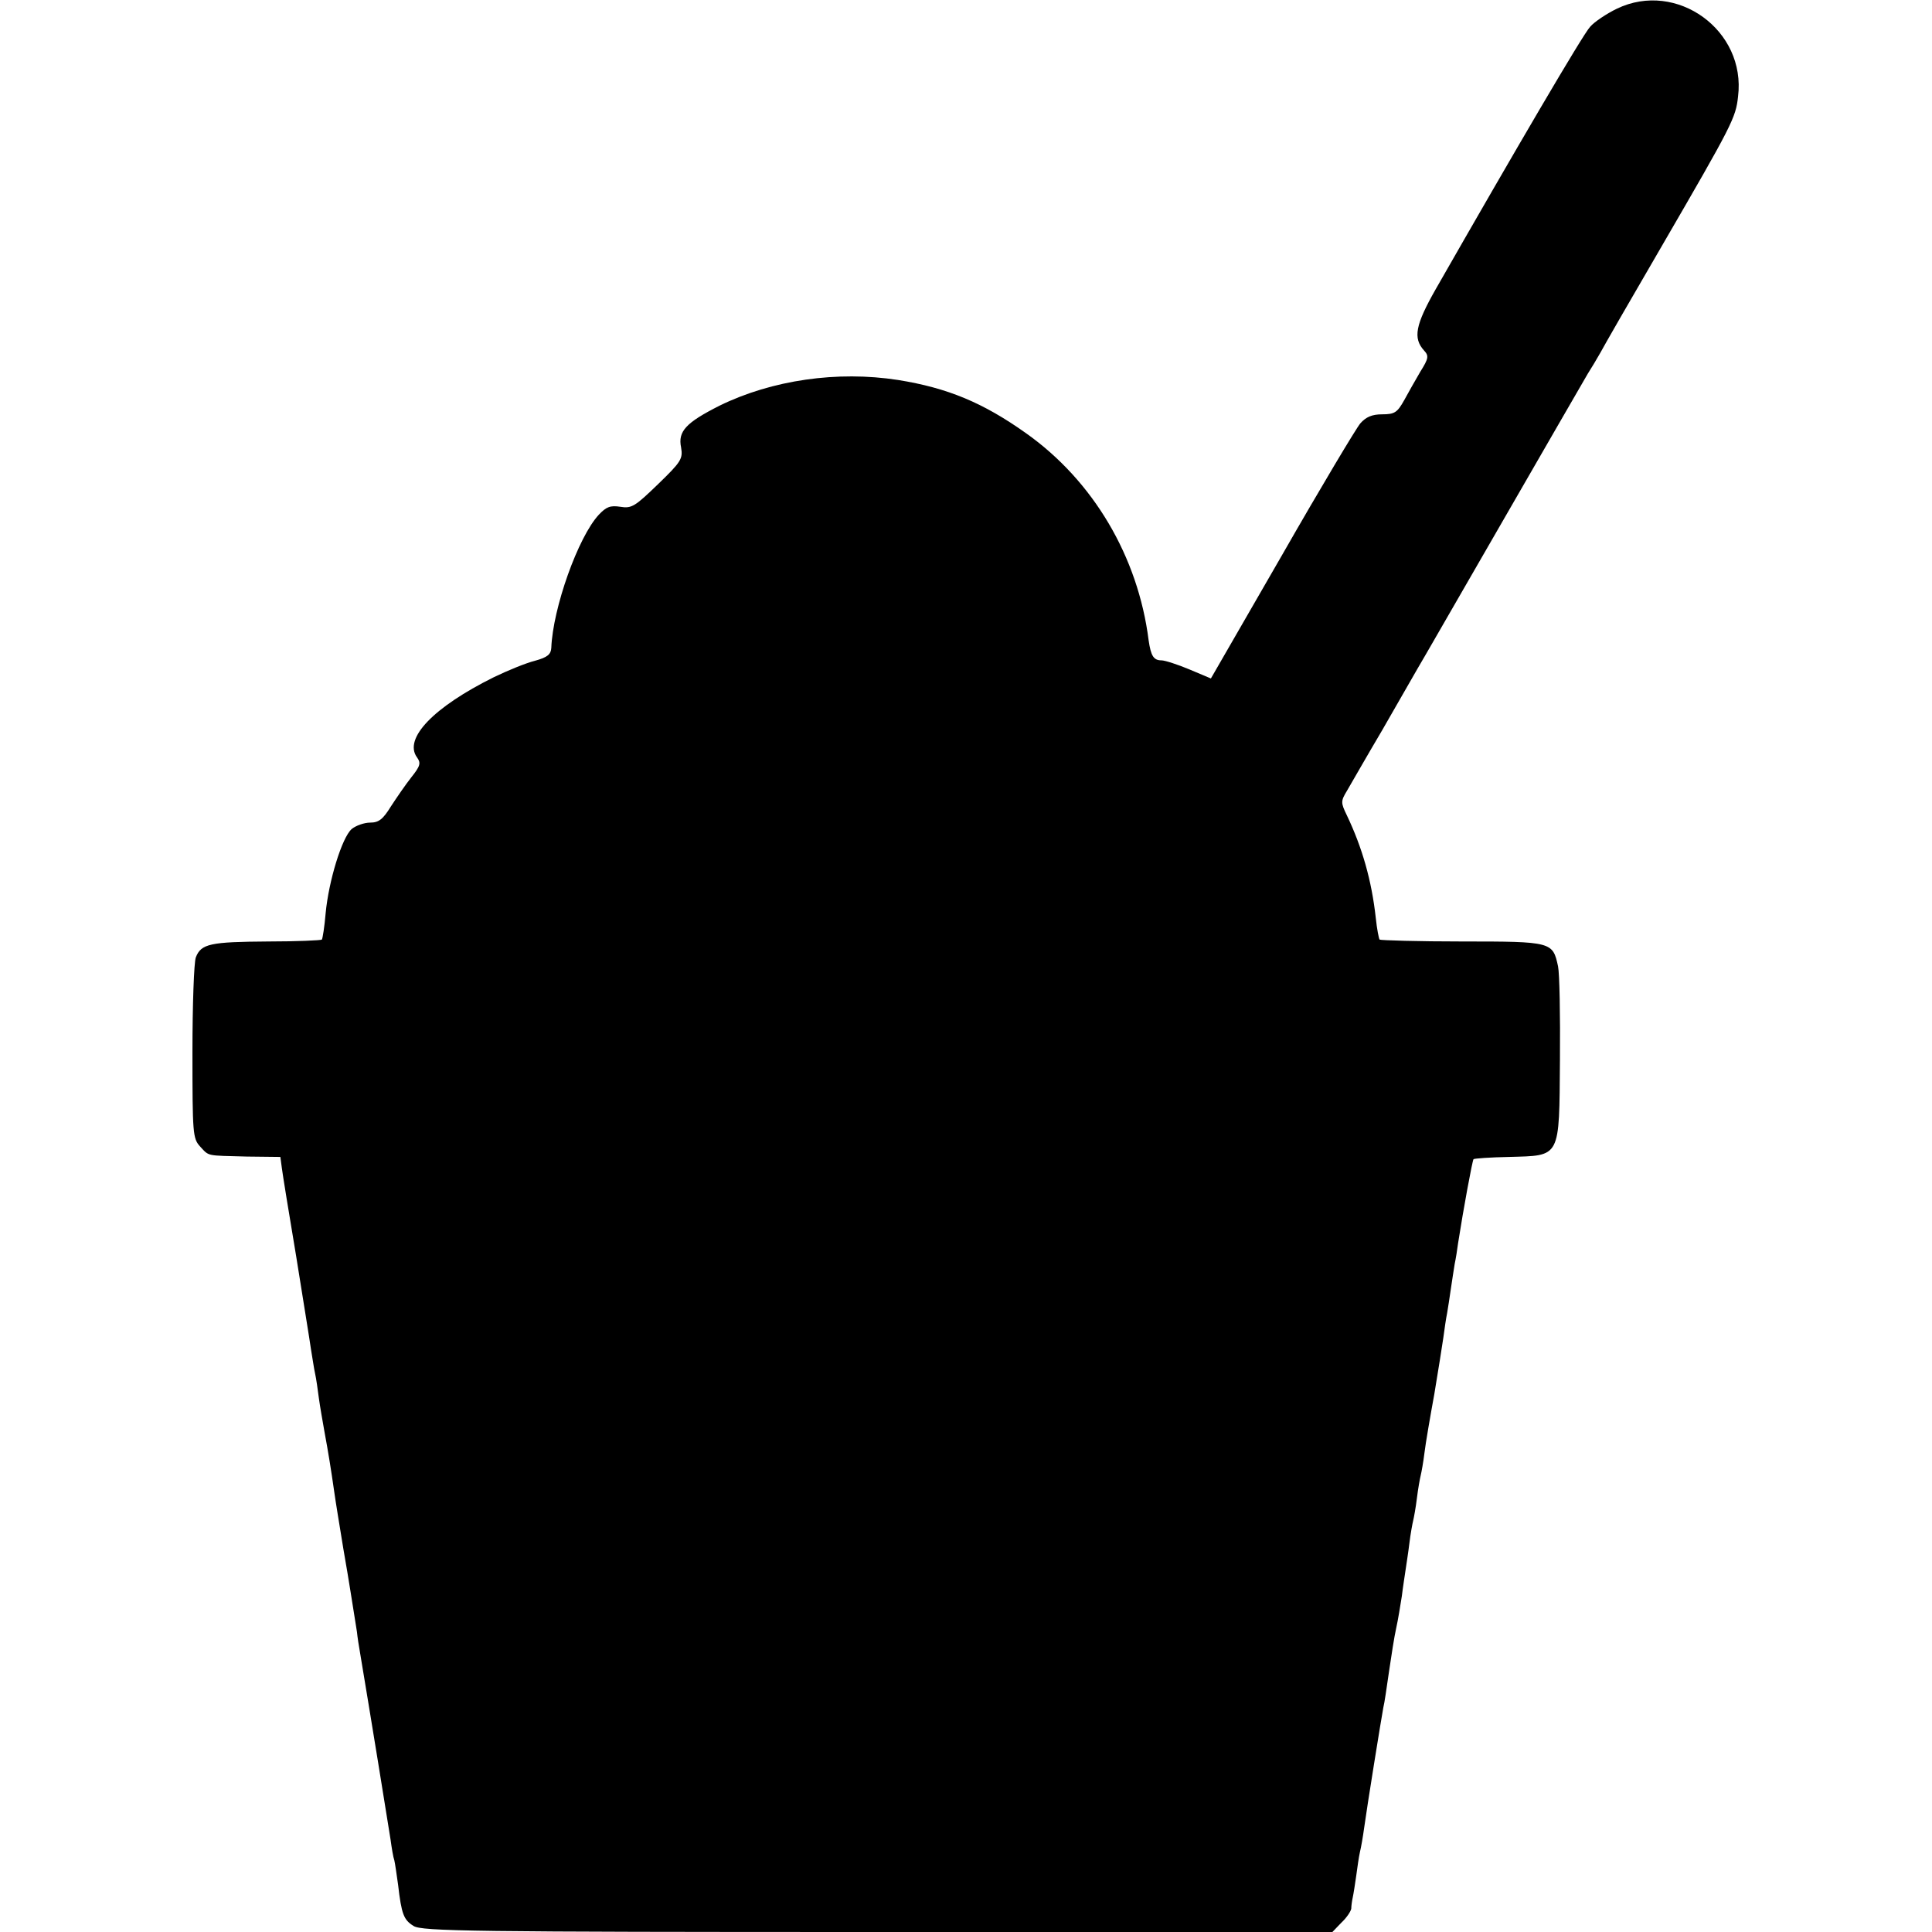
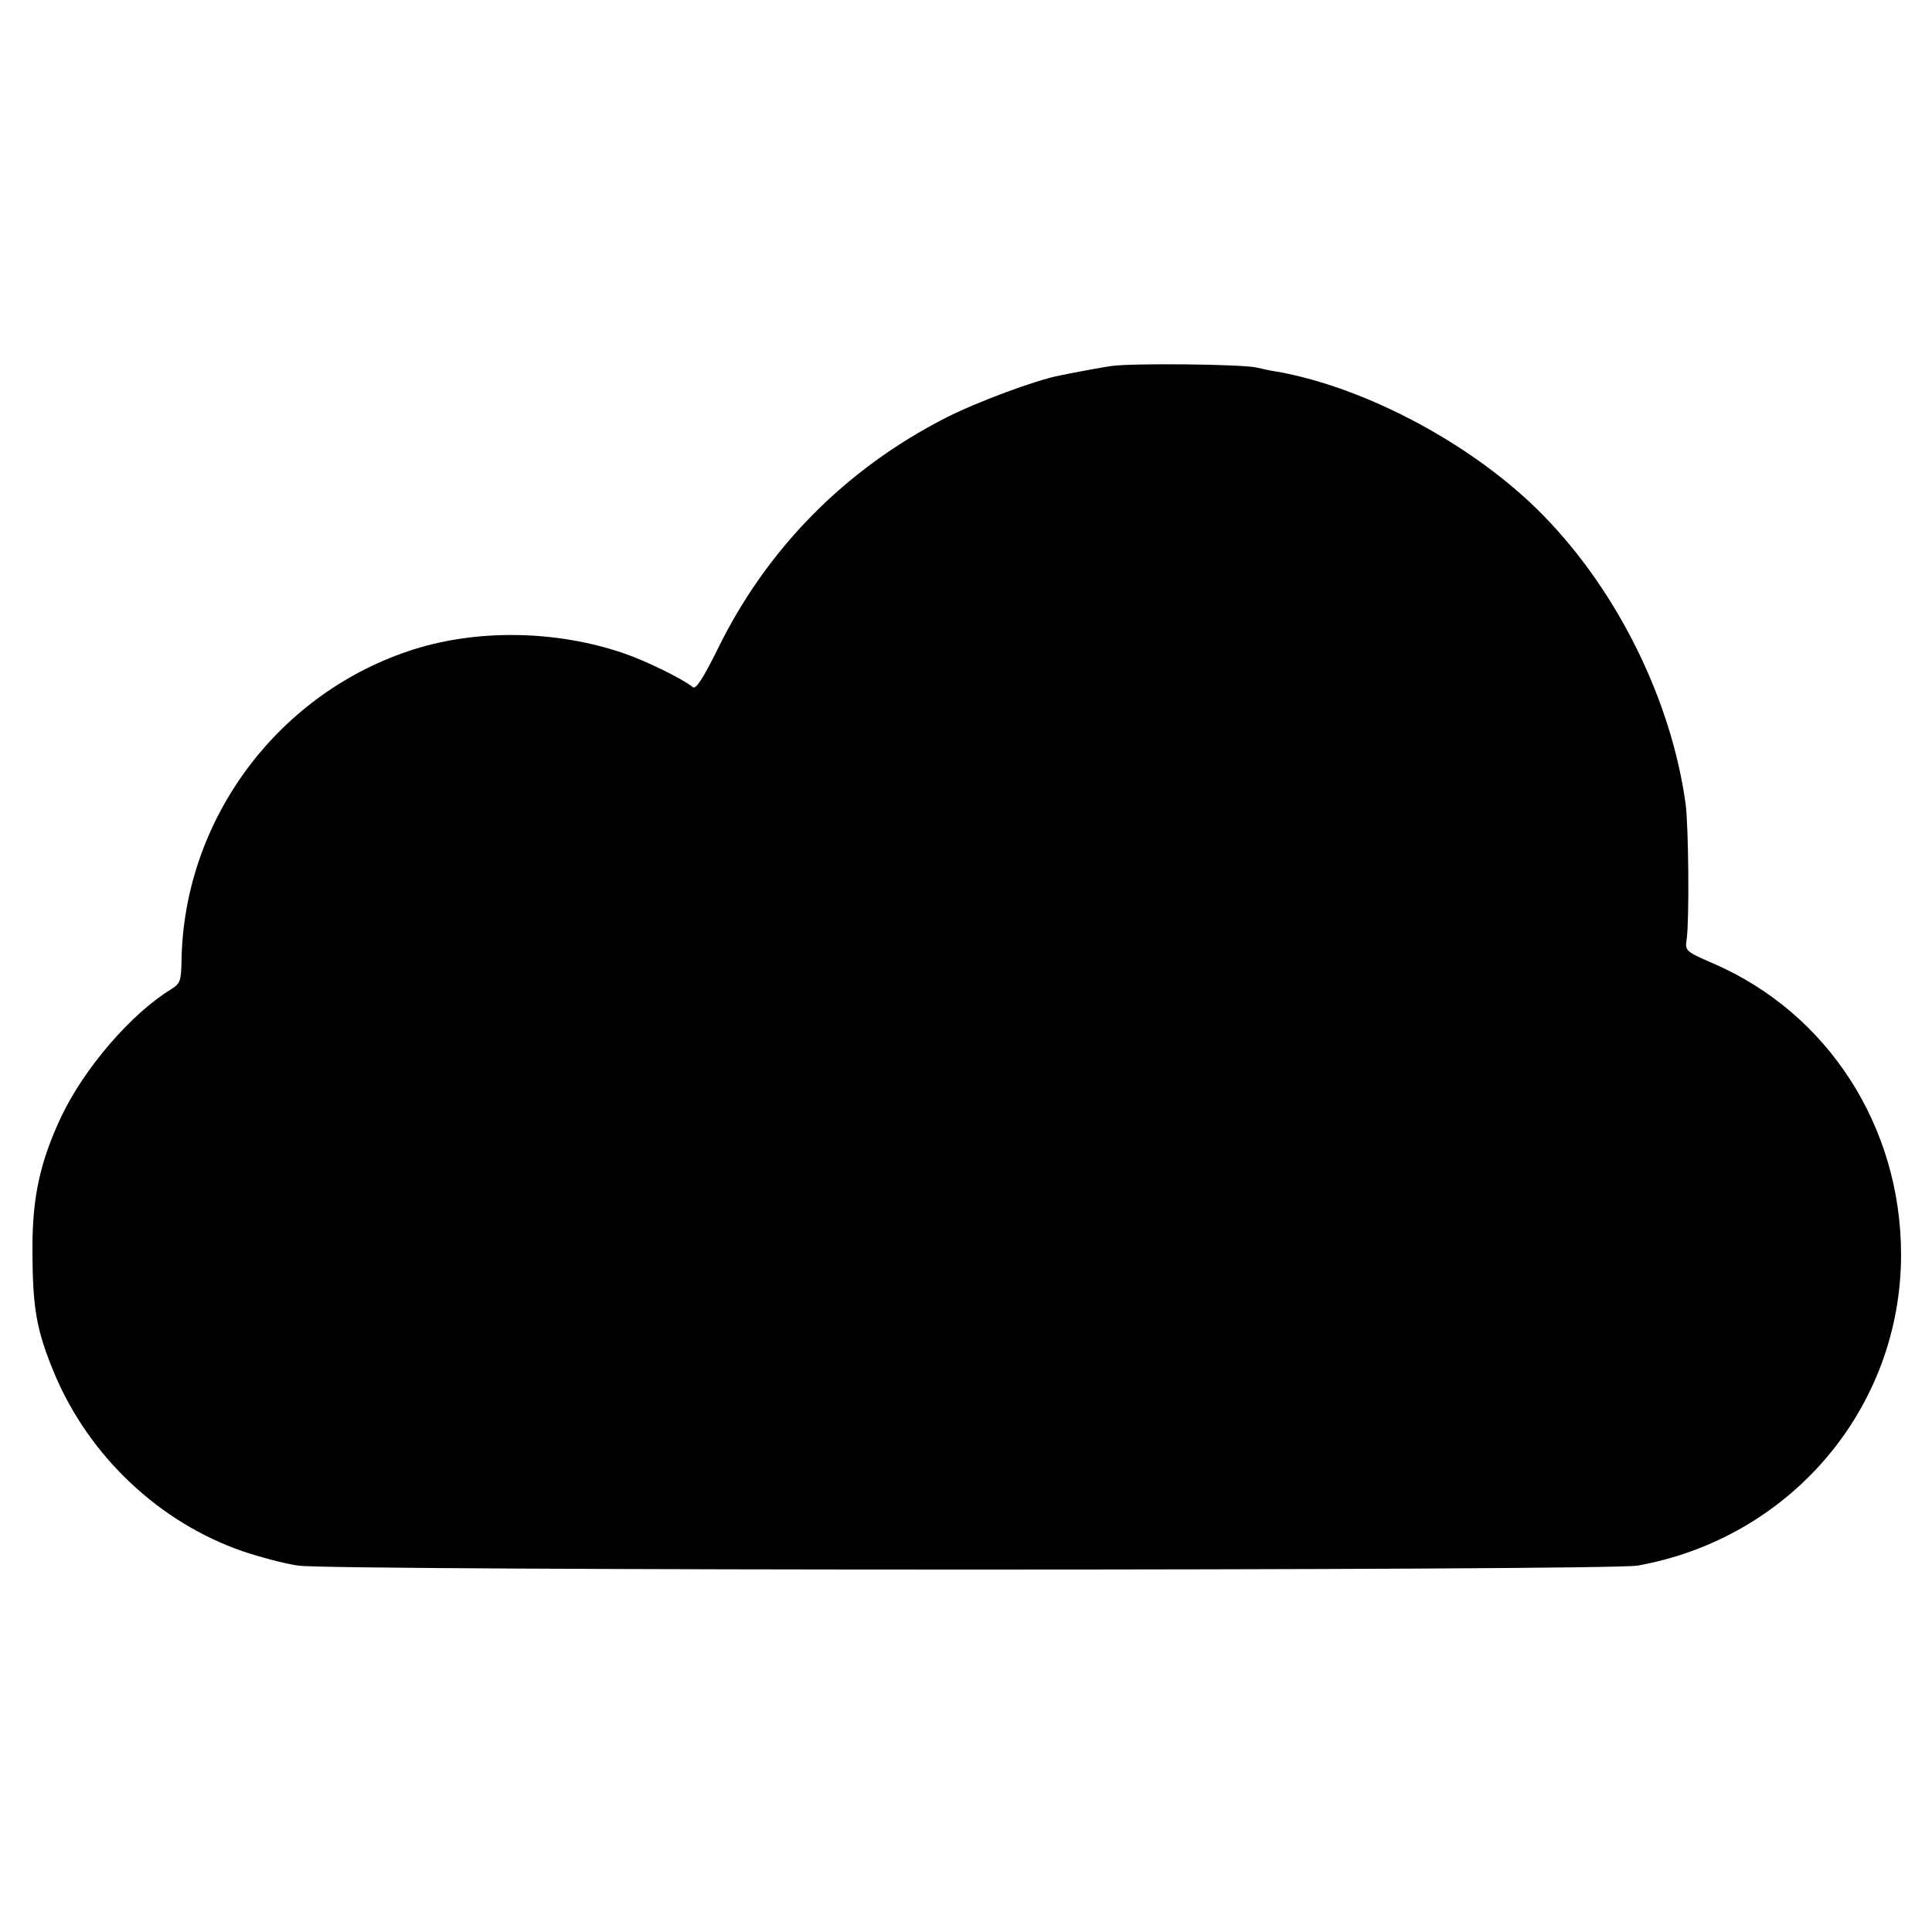
<svg xmlns="http://www.w3.org/2000/svg" version="1.0" width="512pt" height="512pt" viewBox="0 0 512 512" preserveAspectRatio="xMidYMid meet">
  <g transform="translate(0,512) scale(0.1,-0.1)" fill="#000000" stroke="none">
-     <path d="M4285 5097 c-27 -13 -60 -35 -71 -48 -19 -20 -198 -326 -409 -695 -54 -95 -61 -130 -31 -163 13 -14 12 -21 -10 -56 -13 -22 -32 -56 -43 -76 -18 -32 -25 -37 -58 -37 -27 0 -43 -7 -58 -24 -11 -13 -105 -170 -208 -350 l-188 -326 -57 24 c-31 13 -65 24 -74 24 -21 0 -28 12 -34 53 -28 222 -147 423 -325 549 -114 81 -208 120 -339 141 -161 25 -334 0 -473 -68 -89 -45 -111 -68 -102 -111 5 -30 0 -38 -61 -97 -61 -59 -70 -65 -100 -60 -27 4 -37 0 -57 -21 -55 -59 -122 -248 -126 -353 -1 -17 -10 -25 -43 -34 -24 -6 -73 -26 -110 -44 -159 -79 -239 -162 -203 -212 11 -15 9 -23 -15 -53 -15 -19 -39 -54 -54 -77 -21 -34 -32 -43 -55 -43 -16 0 -38 -8 -49 -17 -26 -23 -61 -138 -69 -223 -3 -36 -8 -67 -10 -70 -2 -2 -66 -5 -141 -5 -155 -1 -179 -6 -193 -42 -5 -13 -9 -127 -9 -252 0 -215 1 -228 20 -249 25 -27 15 -24 124 -27 l89 -1 4 -30 c2 -16 19 -121 38 -234 18 -113 36 -223 39 -245 4 -23 8 -52 11 -65 3 -13 7 -42 10 -65 3 -22 10 -62 15 -90 10 -54 17 -97 26 -160 3 -22 14 -89 24 -150 17 -97 23 -140 36 -220 1 -11 5 -38 9 -60 24 -143 75 -457 80 -490 3 -22 7 -47 10 -55 2 -8 6 -37 10 -65 9 -78 15 -93 41 -109 21 -14 156 -16 1229 -16 l1206 0 24 25 c14 13 25 30 26 37 0 7 2 21 4 30 2 9 6 35 9 56 3 22 7 51 10 64 3 12 8 41 11 63 7 52 46 294 51 320 3 11 9 54 15 95 6 41 14 93 19 115 5 22 11 60 15 85 3 25 8 56 10 70 2 14 7 45 10 70 3 25 8 52 10 60 2 8 7 35 10 60 3 25 8 52 10 60 2 8 7 35 10 60 3 25 15 95 26 155 10 61 21 128 24 150 3 22 7 51 10 65 2 13 7 42 10 65 3 22 8 51 10 65 3 14 7 39 9 55 14 90 38 220 41 223 2 2 44 5 94 6 138 4 133 -6 135 258 1 117 -1 228 -5 247 -14 65 -16 66 -254 66 -117 0 -216 3 -219 5 -2 3 -7 28 -10 57 -11 100 -36 187 -77 273 -16 33 -16 37 1 65 10 17 51 89 93 160 41 72 83 144 93 162 11 18 113 196 228 395 115 200 216 374 224 388 9 14 24 39 33 55 9 17 82 144 163 283 187 322 196 340 202 396 22 176 -163 309 -321 233z" />
+     <path d="M2945 4150 c-27 -4 -63 -11 -80 -14 -16 -3 -42 -8 -56 -11 -64 -12 -222 -71 -304 -113 -266 -136 -475 -348 -605 -616 -37 -74 -56 -104 -64 -97 -25 21 -125 70 -181 89 -182 63 -398 66 -574 6 -352 -119 -596 -453 -600 -824 -1 -50 -4 -57 -28 -72 -105 -64 -230 -209 -291 -338 -55 -117 -76 -211 -76 -345 0 -163 10 -219 59 -337 92 -218 278 -393 498 -469 45 -15 111 -33 147 -38 87 -14 3472 -14 3550 0 406 73 698 418 698 824 0 339 -193 639 -496 771 -76 33 -77 34 -72 66 7 52 5 298 -3 358 -38 274 -179 561 -376 763 -179 184 -466 339 -706 382 -16 2 -41 8 -55 11 -40 9 -330 12 -385 4z" />
  </g>
</svg>
